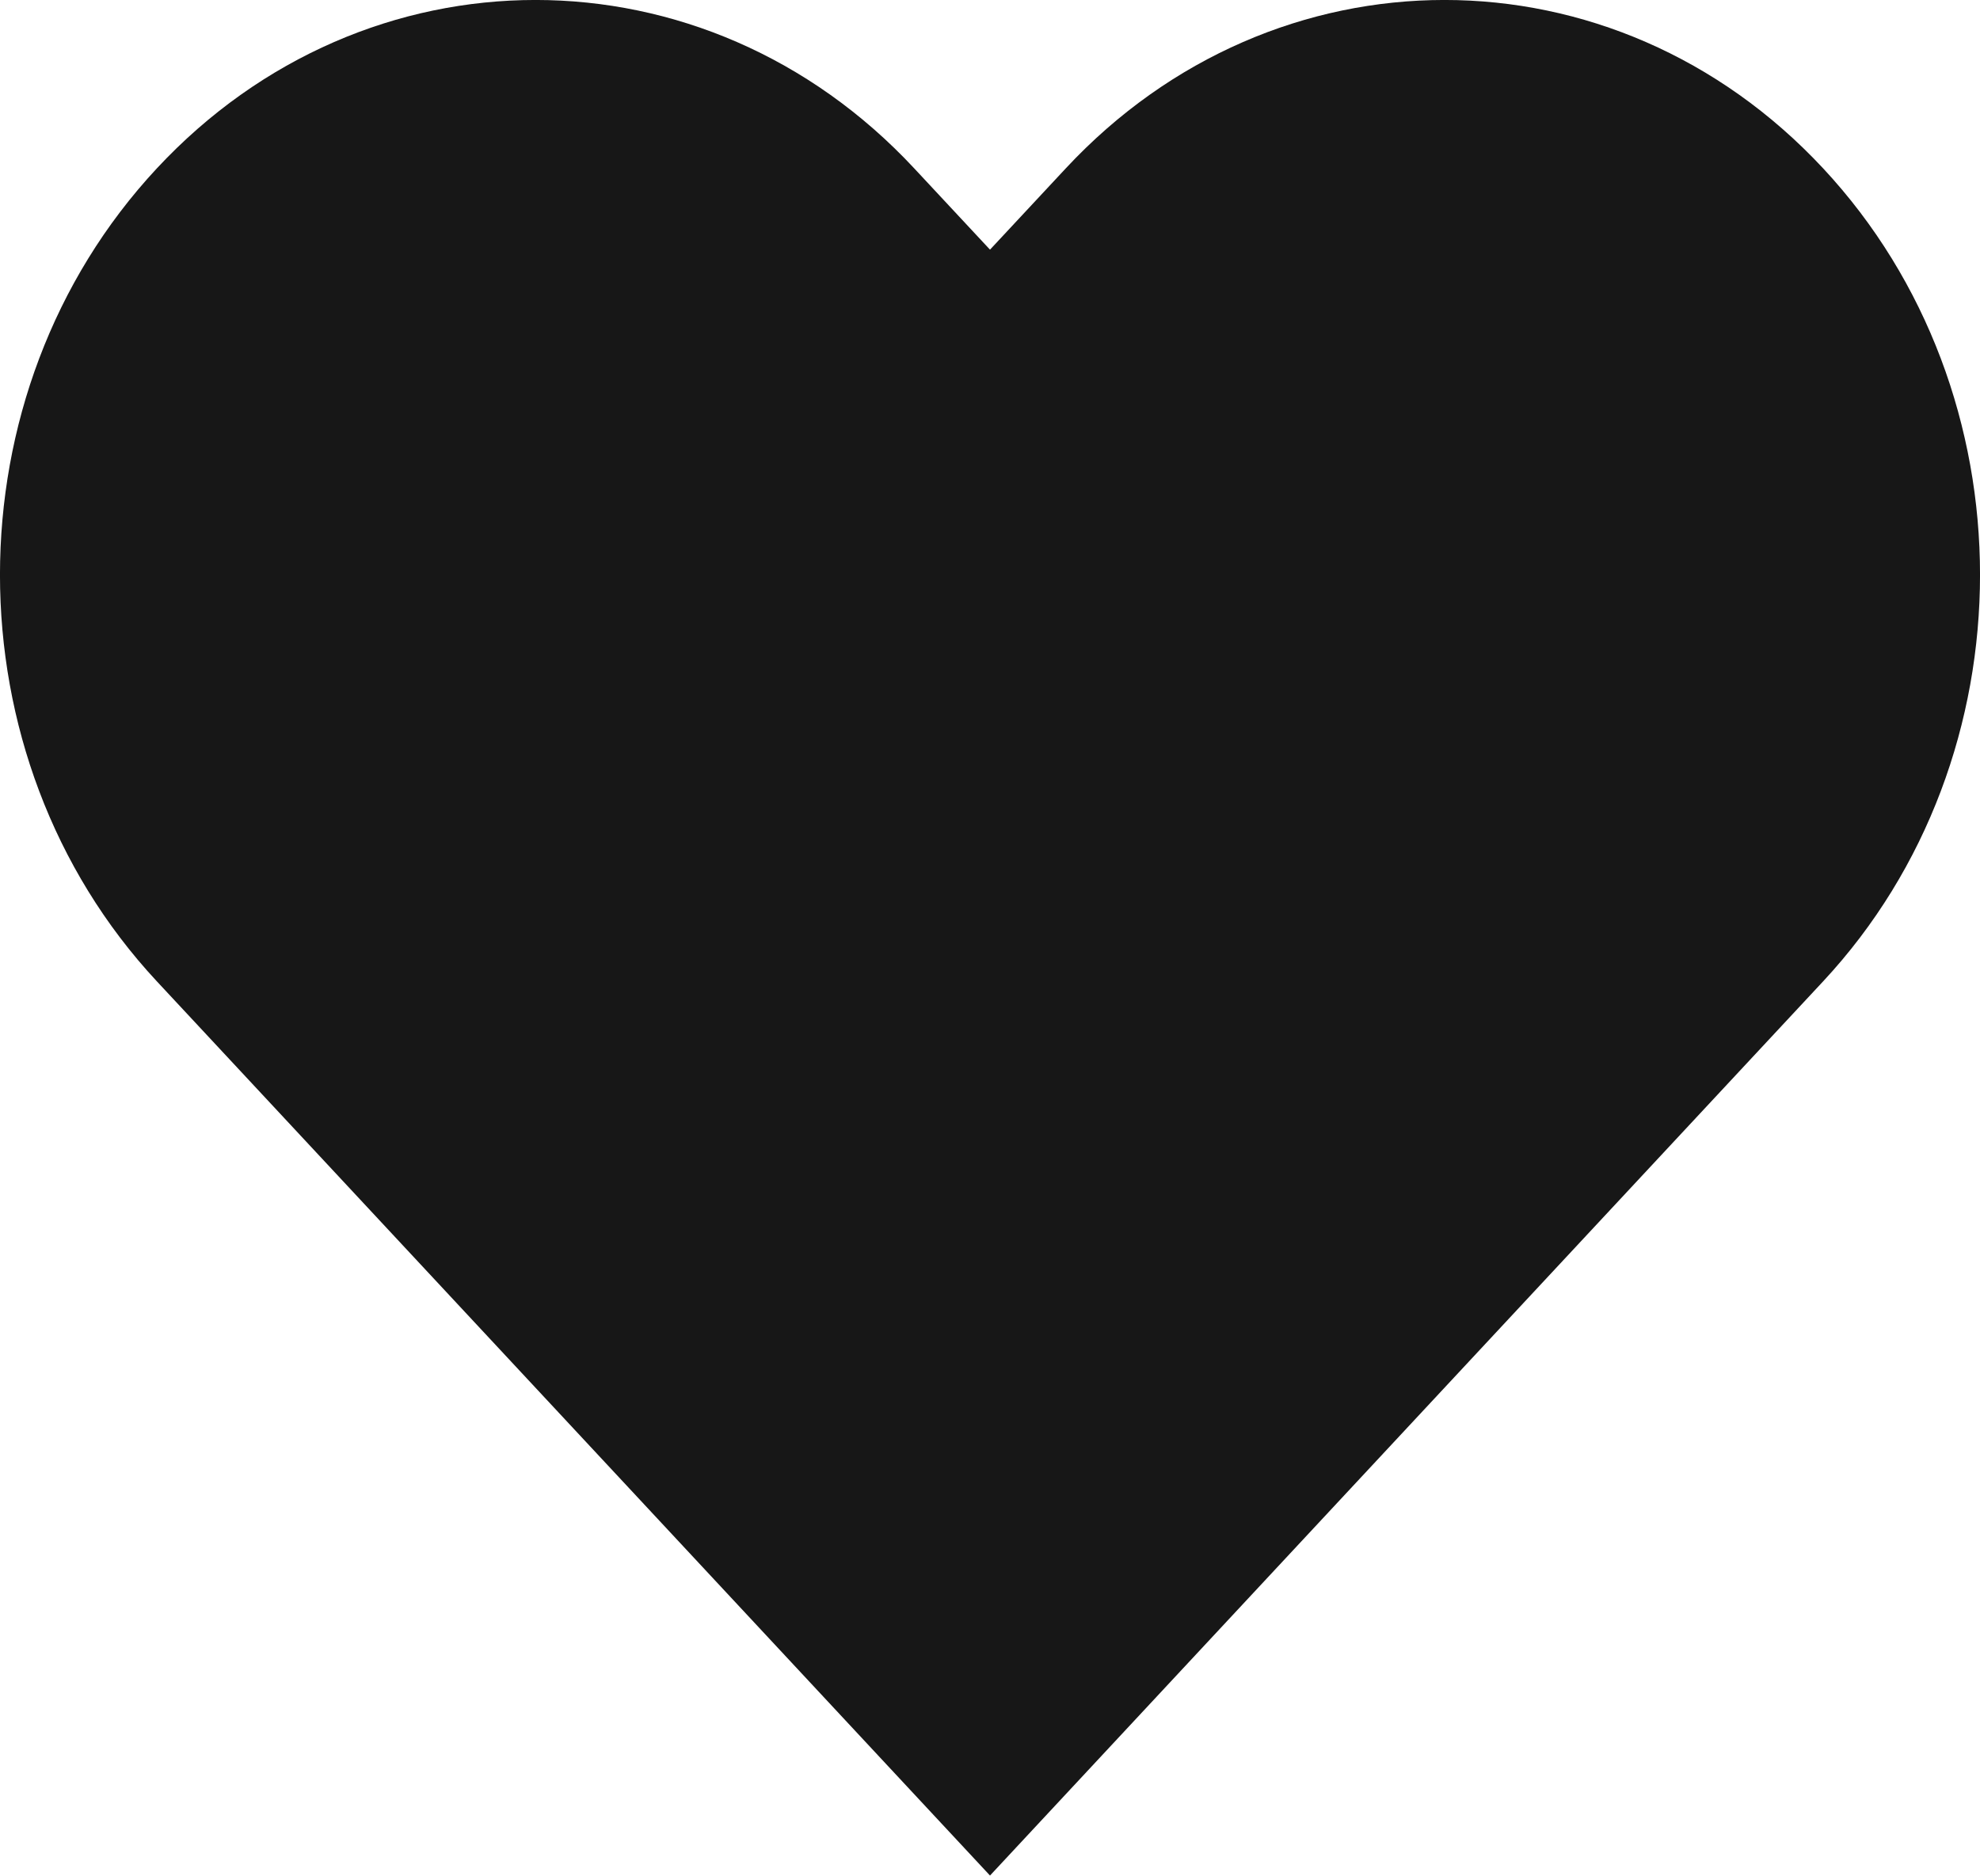
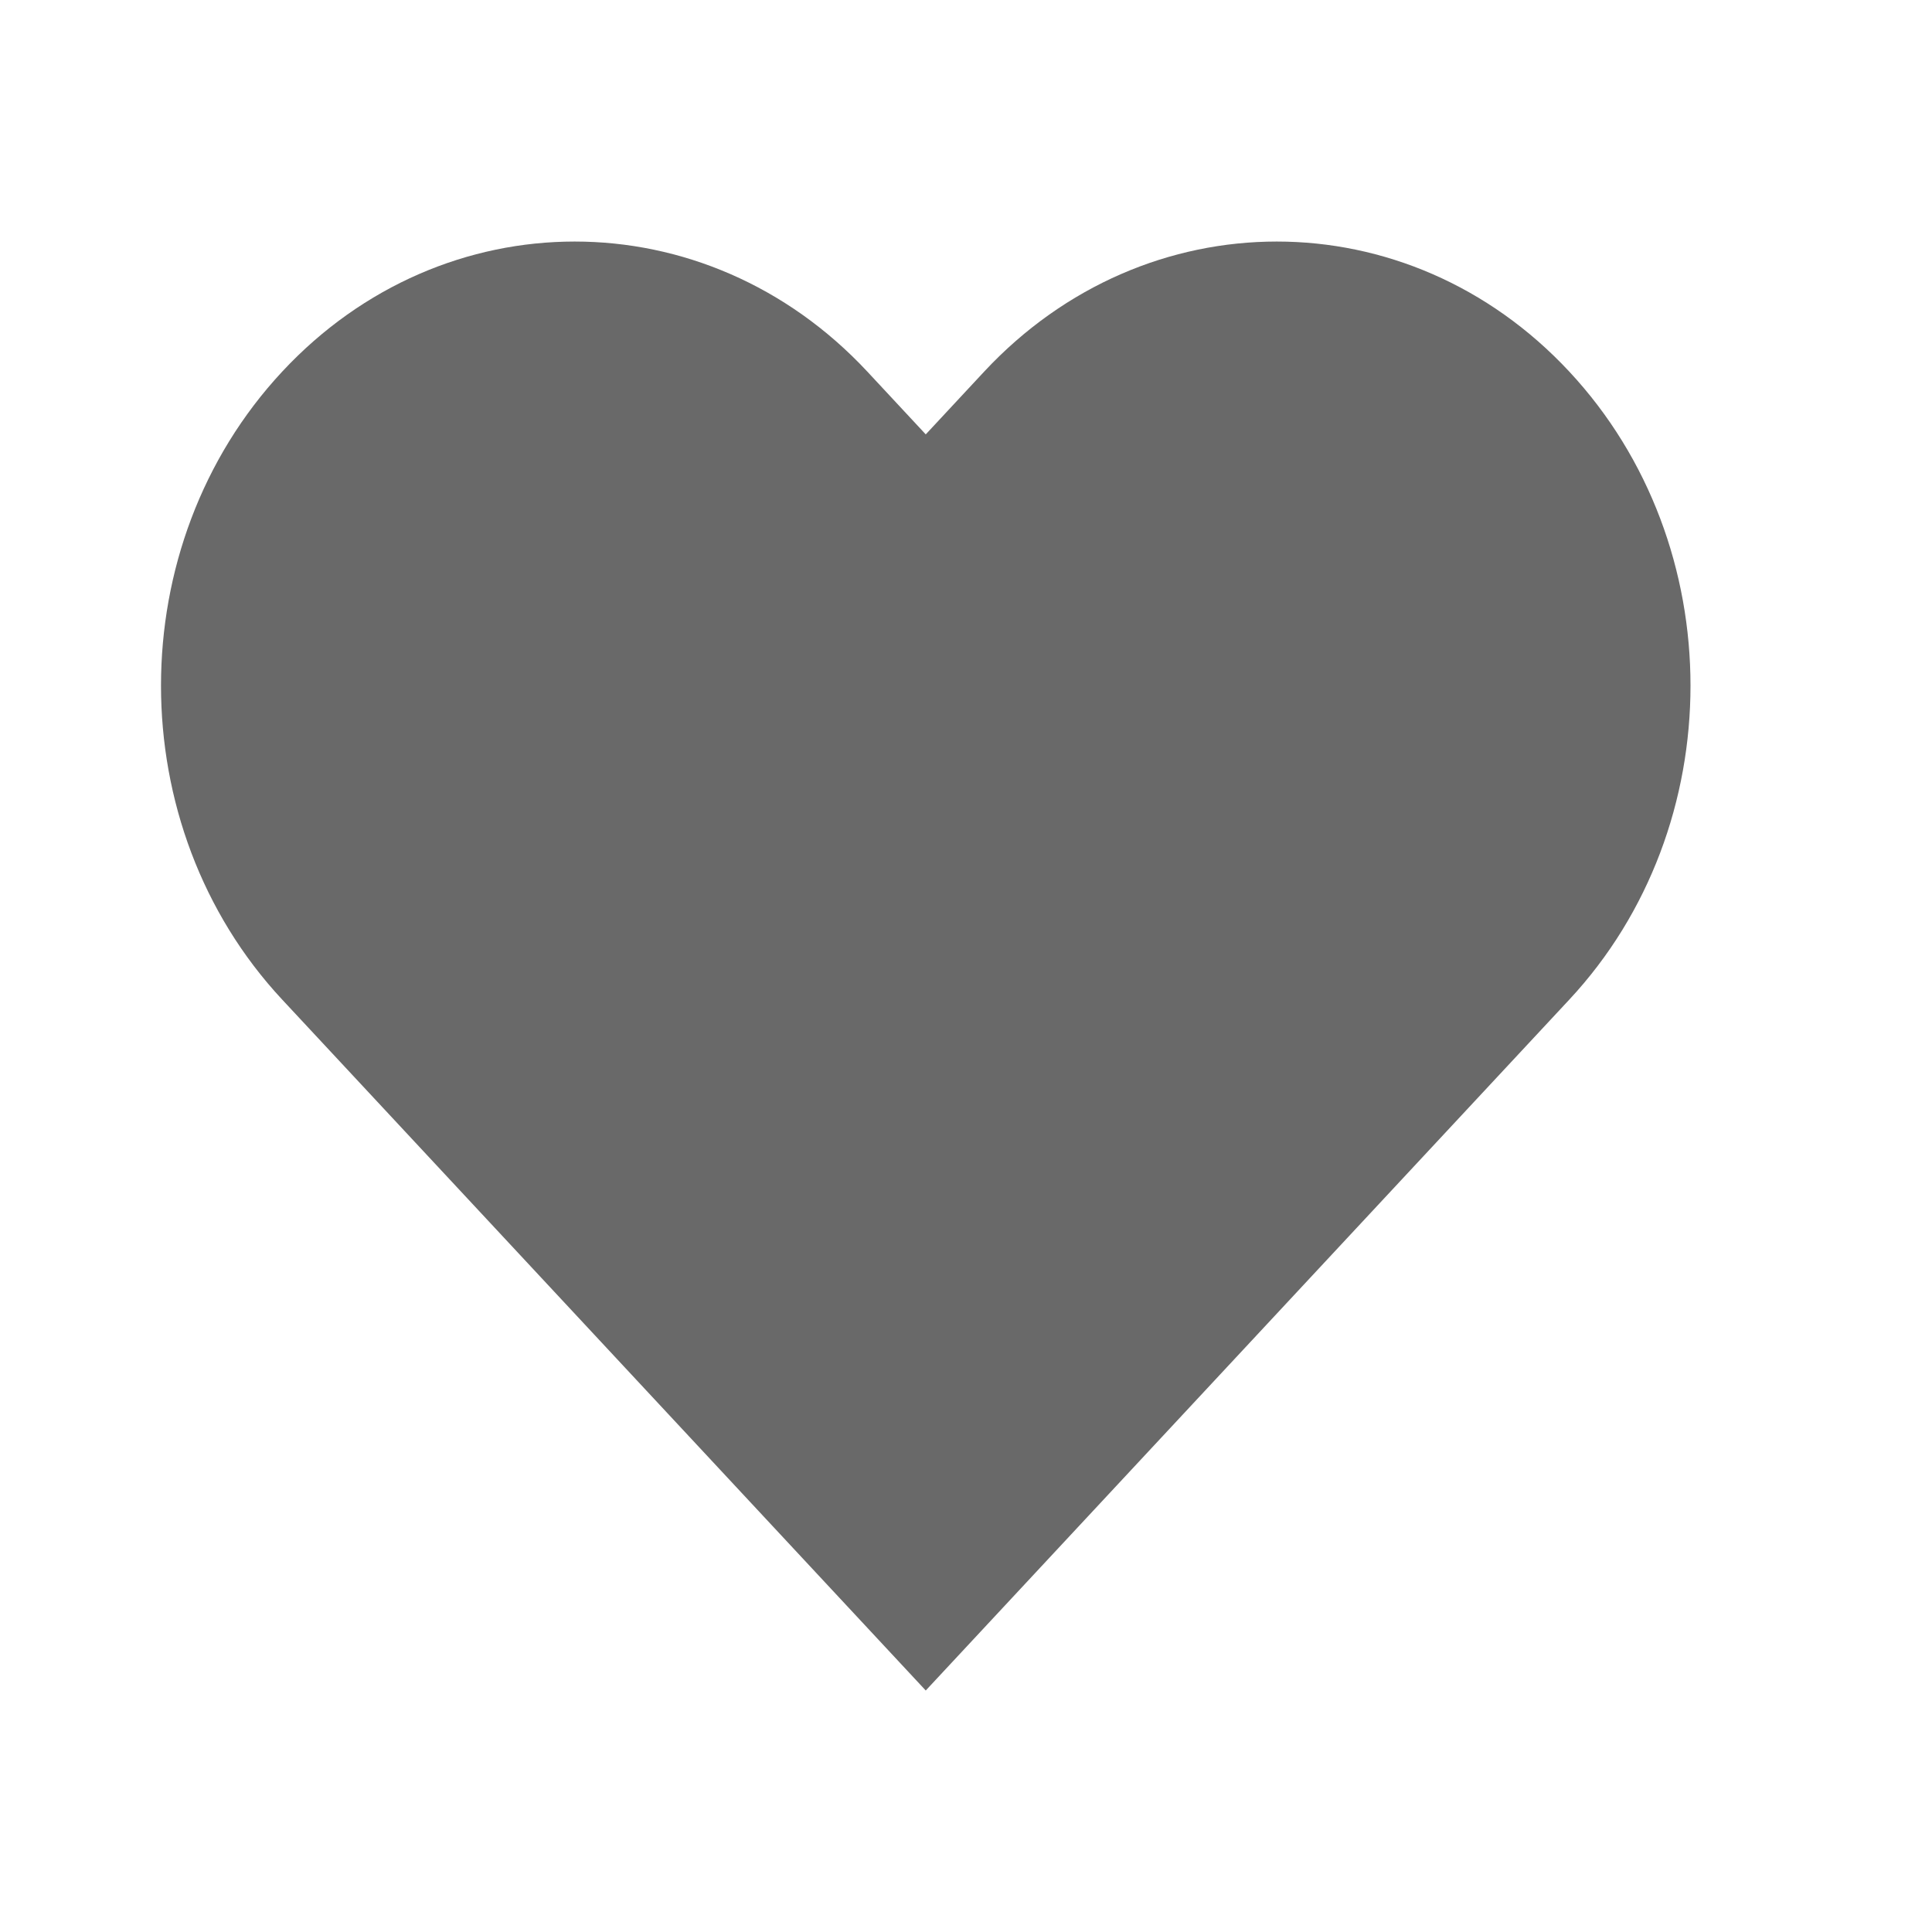
- <svg xmlns="http://www.w3.org/2000/svg" preserveAspectRatio="none" overflow="visible" style="display: block;" width="19" height="18" viewBox="0 0 19 18" fill="none">
-   <path d="M1.505 1.616C3.512 -0.539 6.766 -0.539 8.773 1.616L9.5 2.396L10.227 1.616C12.234 -0.539 15.488 -0.539 17.495 1.616C19.502 3.77 19.502 7.263 17.495 9.418L9.5 18L1.505 9.418C-0.502 7.263 -0.502 3.77 1.505 1.616Z" fill="#171717" />
+ <svg xmlns="http://www.w3.org/2000/svg" width="12" height="12" viewBox="0 0 12 12" fill="none">
+   <path d="M1.753 2.308C2.756 1.231 4.383 1.231 5.387 2.308L5.75 2.698L6.113 2.308C7.117 1.231 8.744 1.231 9.747 2.308C10.751 3.385 10.751 5.132 9.747 6.209L5.75 10.5L1.753 6.209C0.749 5.132 0.749 3.385 1.753 2.308Z" fill="#696969" />
</svg>
